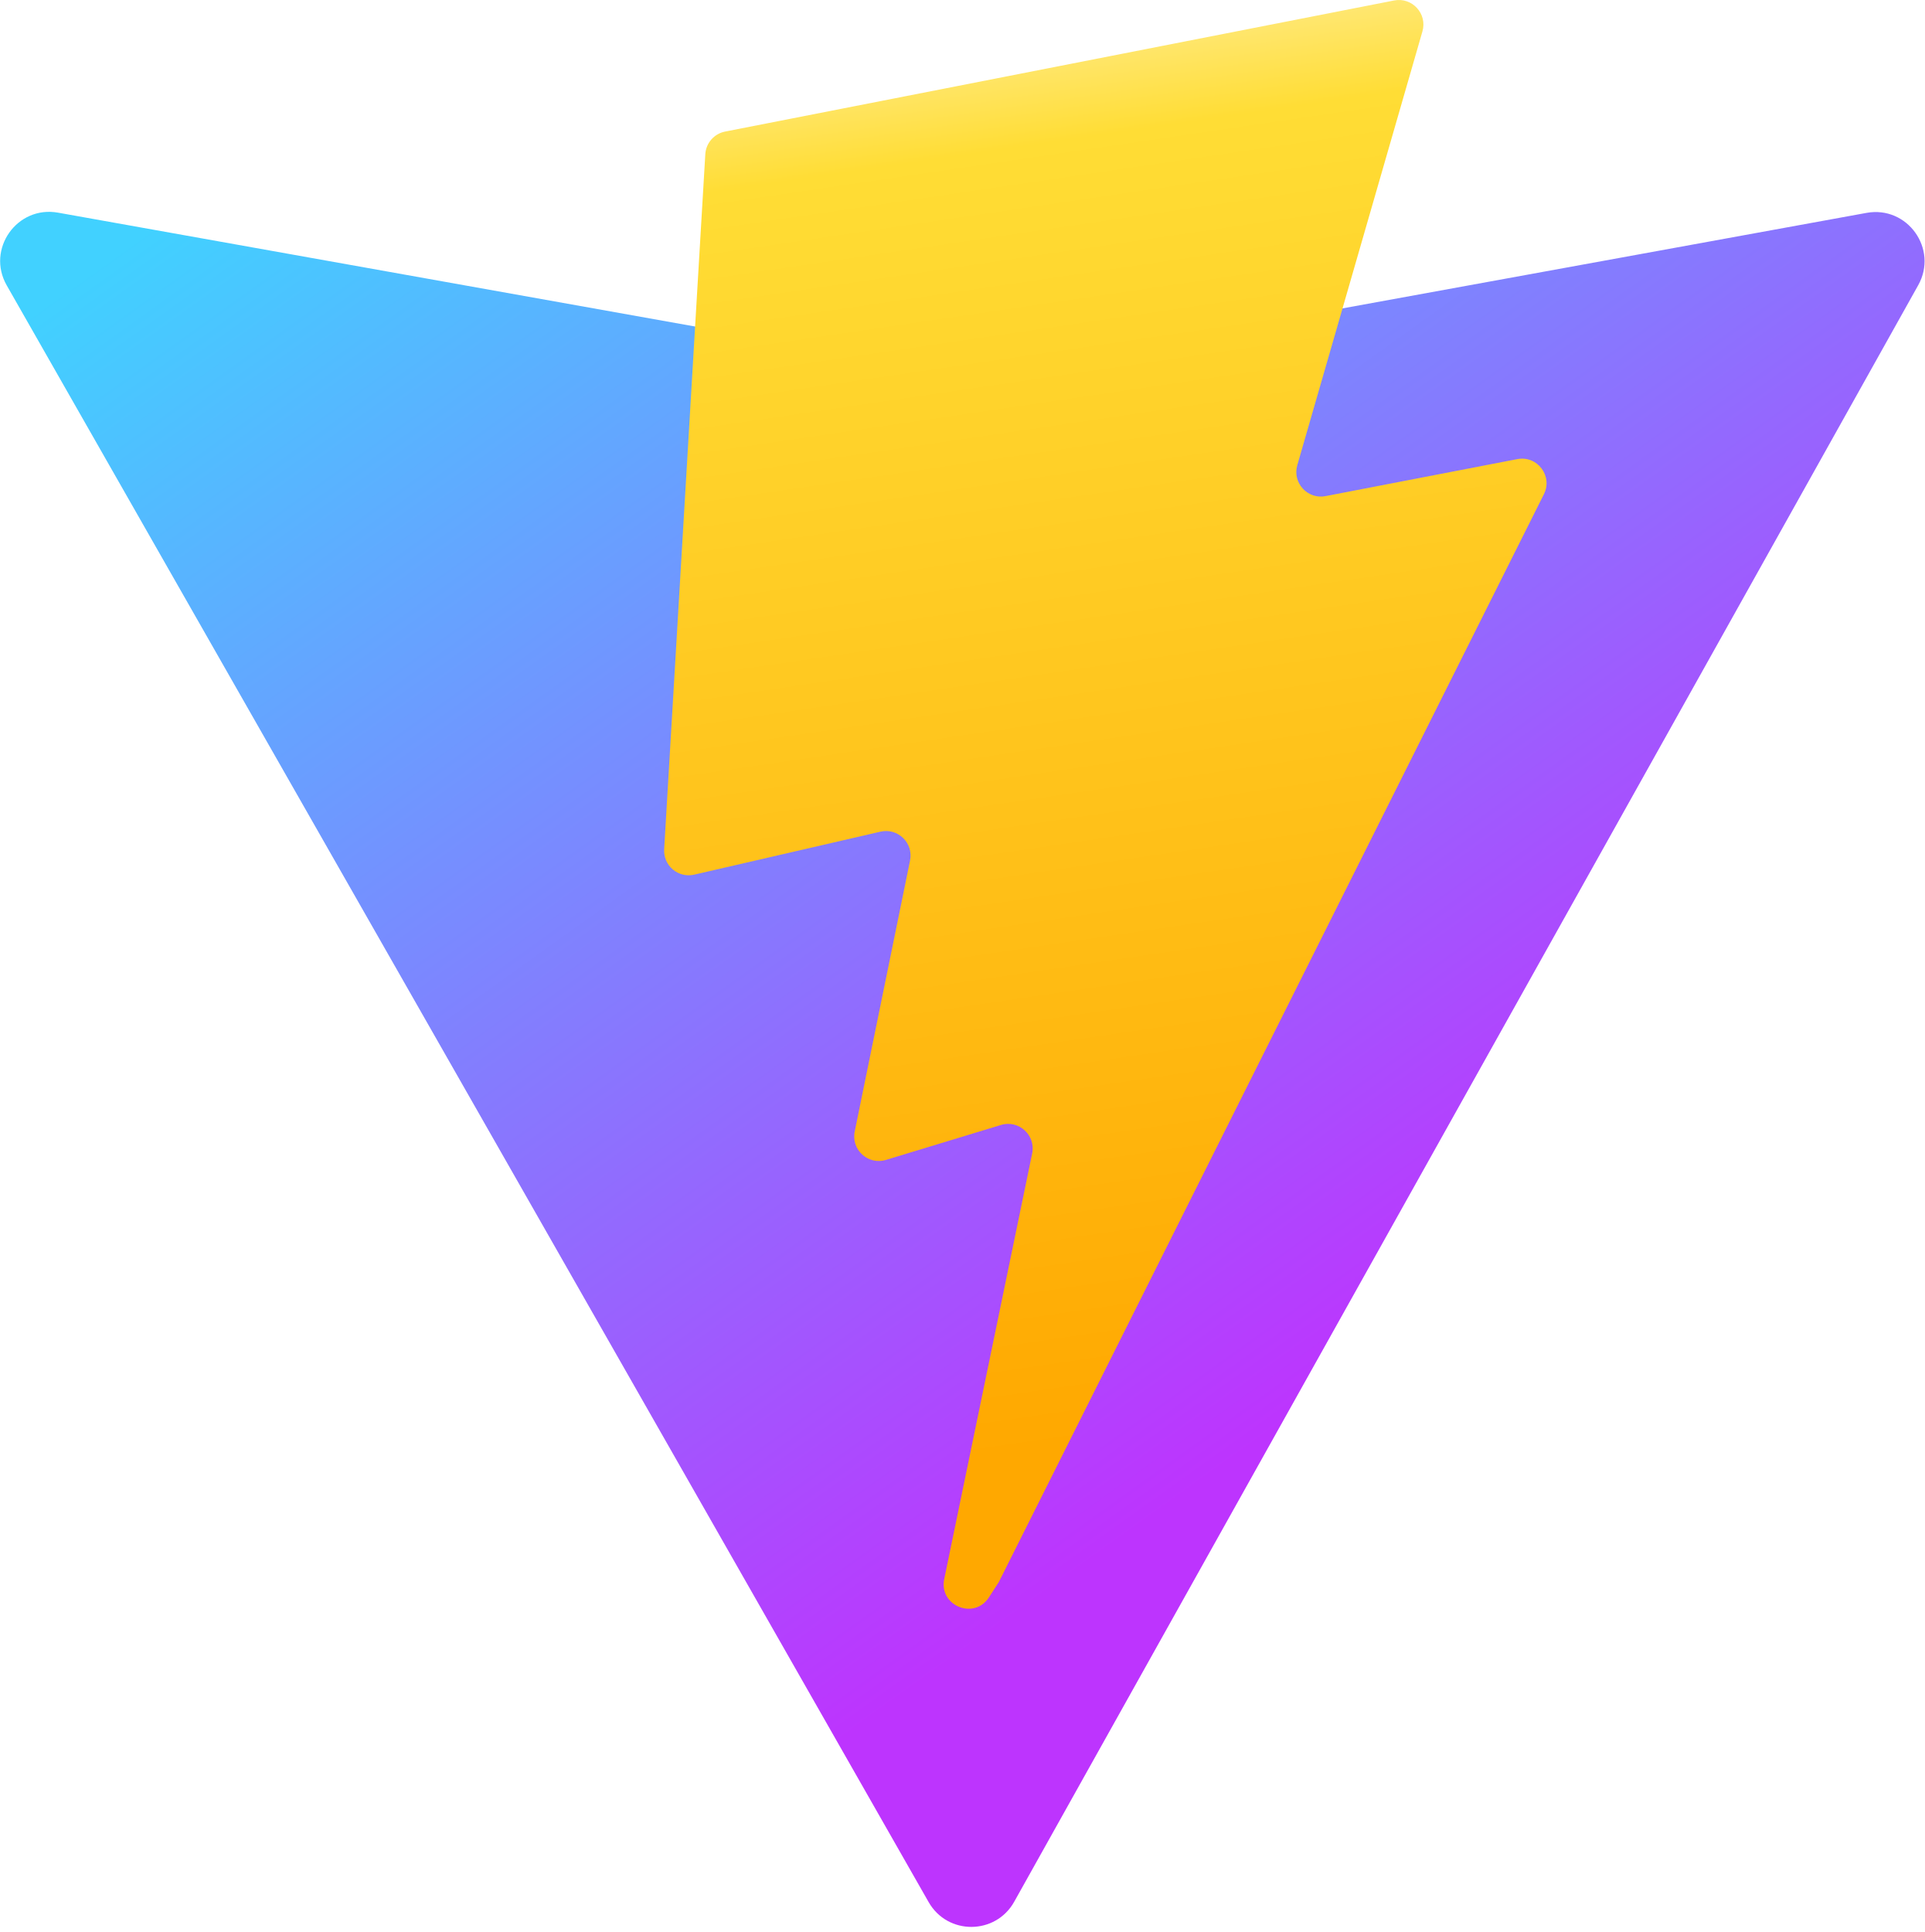
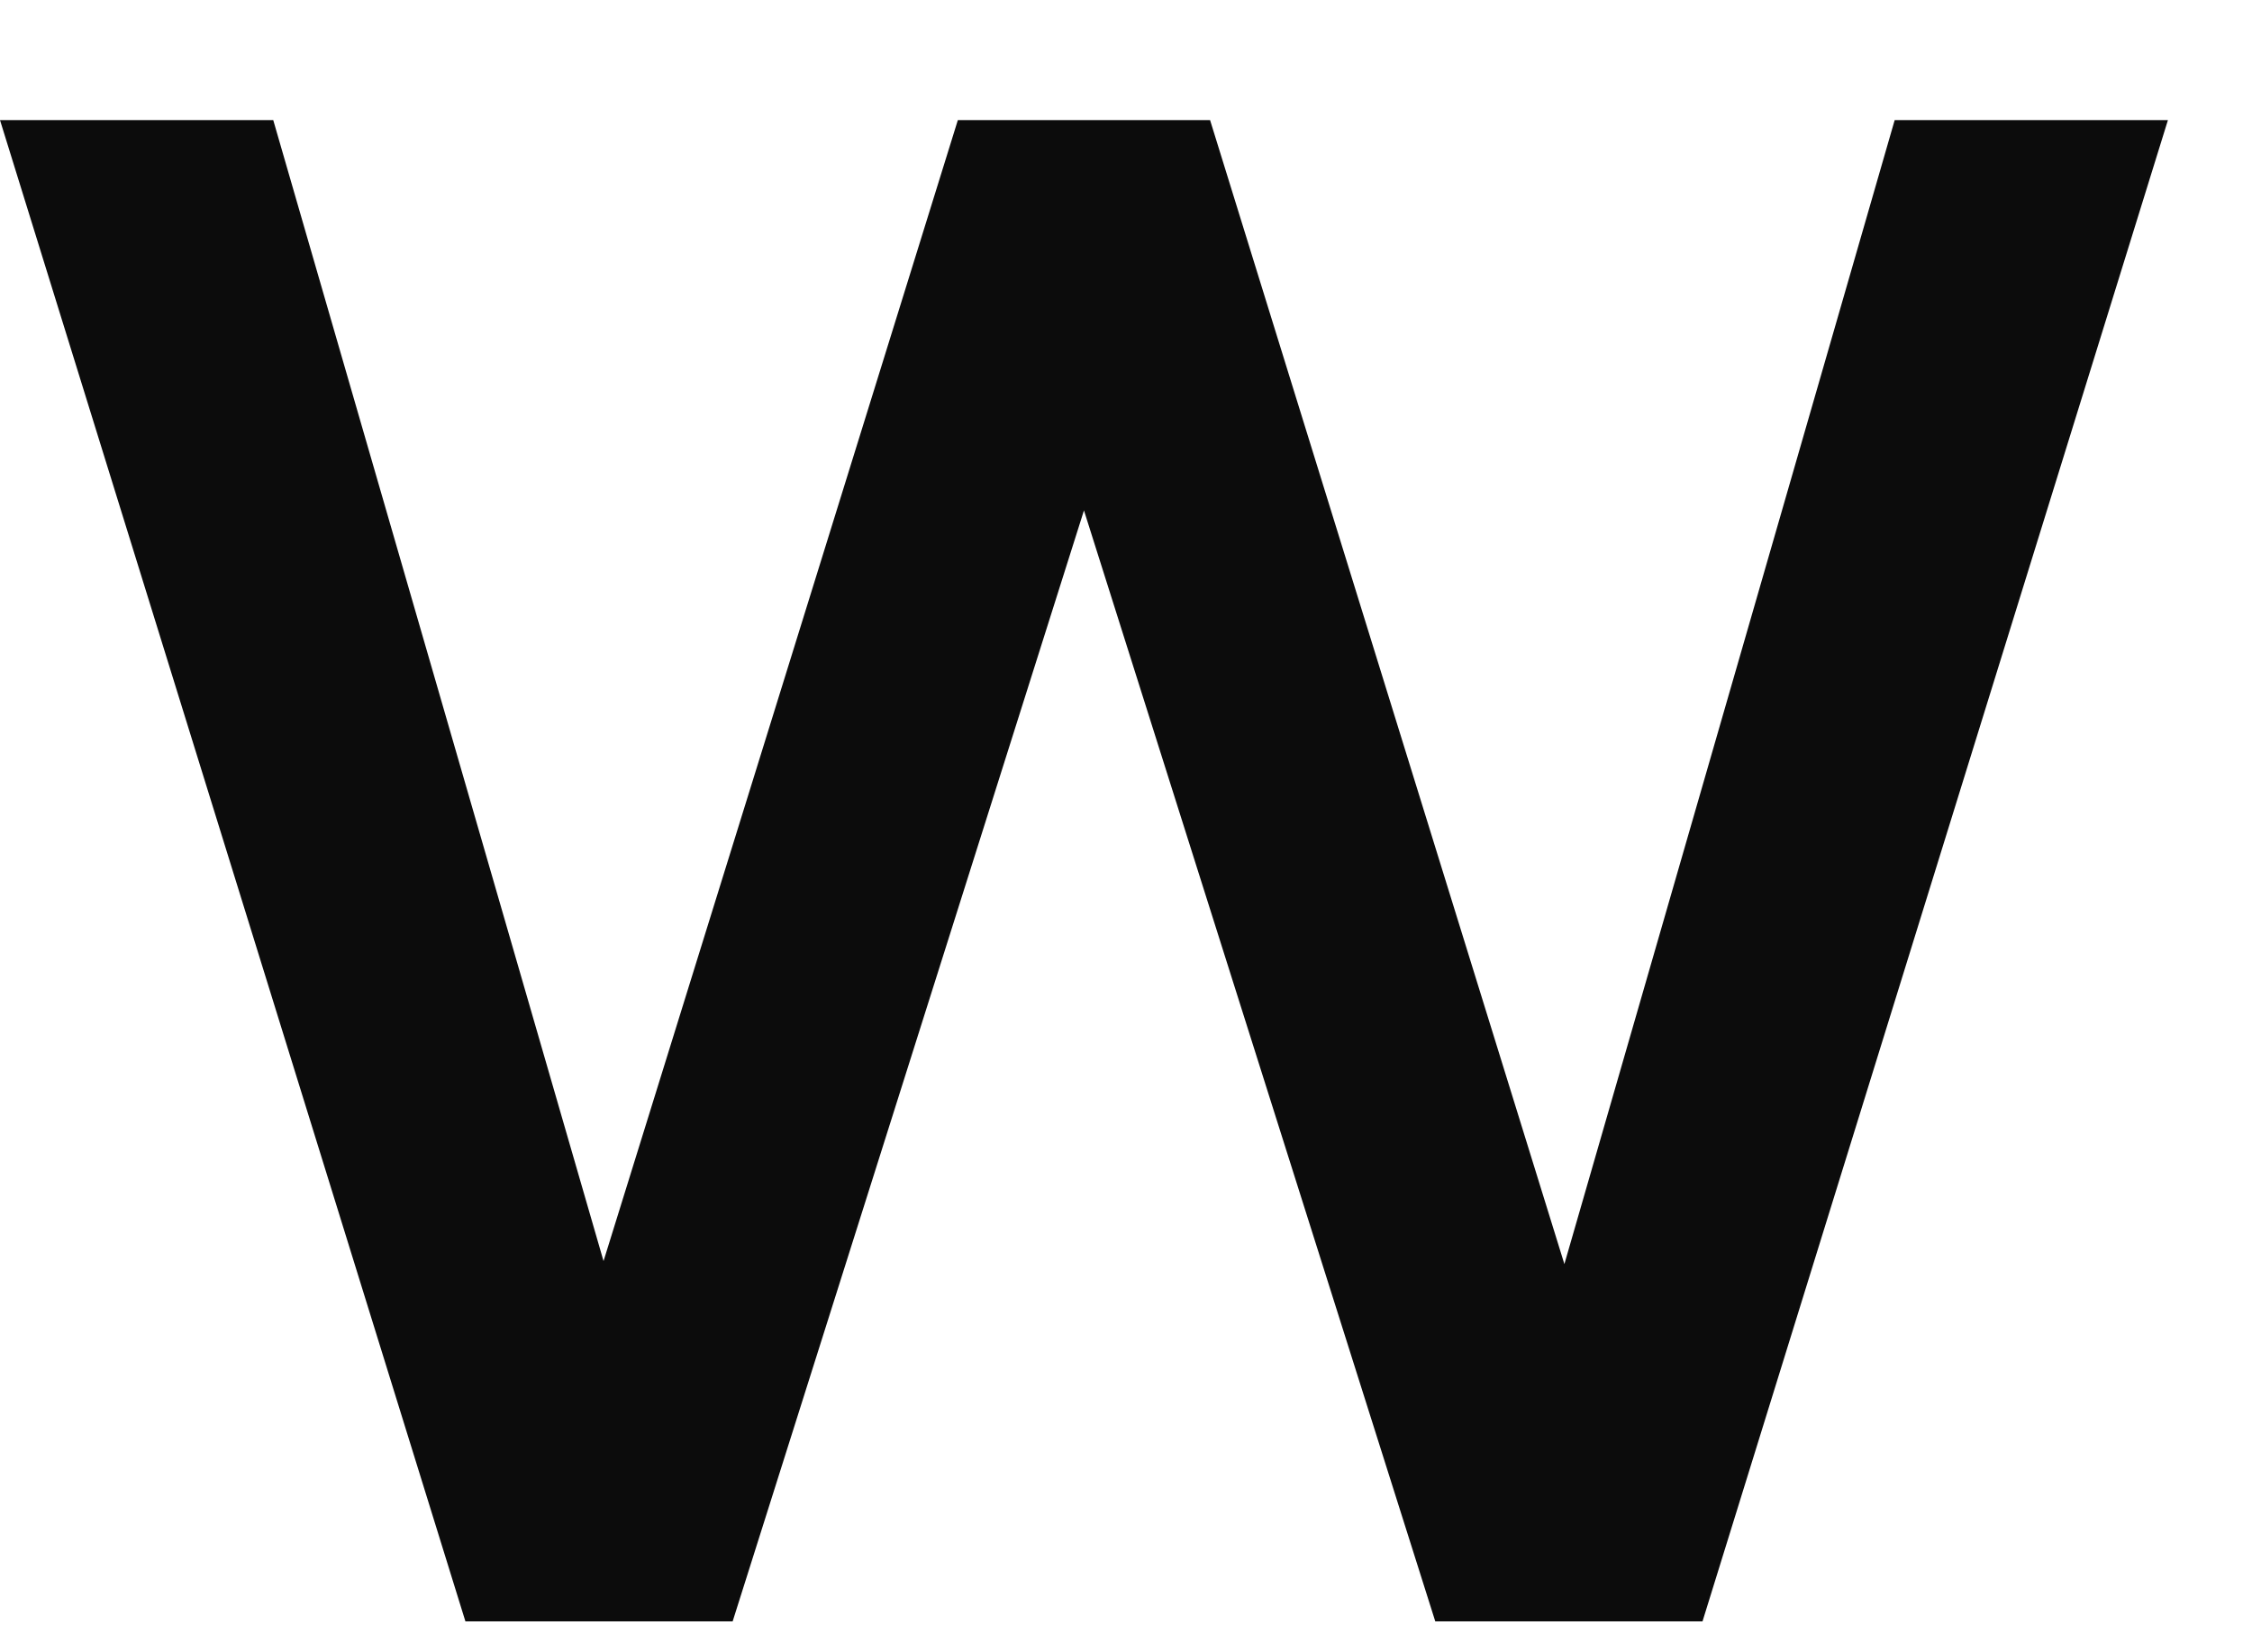
- <svg xmlns="http://www.w3.org/2000/svg" aria-hidden="true" role="img" class="iconify iconify--logos" width="31.88" height="32" preserveAspectRatio="xMidYMid meet" viewBox="0 0 256 257">
-   <defs>
-     <linearGradient id="IconifyId1813088fe1fbc01fb466" x1="-.828%" x2="57.636%" y1="7.652%" y2="78.411%">
-       <stop offset="0%" stop-color="#41D1FF" />
-       <stop offset="100%" stop-color="#BD34FE" />
-     </linearGradient>
-     <linearGradient id="IconifyId1813088fe1fbc01fb467" x1="43.376%" x2="50.316%" y1="2.242%" y2="89.03%">
-       <stop offset="0%" stop-color="#FFEA83" />
-       <stop offset="8.333%" stop-color="#FFDD35" />
-       <stop offset="100%" stop-color="#FFA800" />
-     </linearGradient>
-   </defs>
-   <path fill="url(#IconifyId1813088fe1fbc01fb466)" d="M255.153 37.938L134.897 252.976c-2.483 4.44-8.862 4.466-11.382.048L.875 37.958c-2.746-4.814 1.371-10.646 6.827-9.67l120.385 21.517a6.537 6.537 0 0 0 2.322-.004l117.867-21.483c5.438-.991 9.574 4.796 6.877 9.62Z" />
-   <path fill="url(#IconifyId1813088fe1fbc01fb467)" d="M185.432.063L96.44 17.501a3.268 3.268 0 0 0-2.634 3.014l-5.474 92.456a3.268 3.268 0 0 0 3.997 3.378l24.777-5.718c2.318-.535 4.413 1.507 3.936 3.838l-7.361 36.047c-.495 2.426 1.782 4.5 4.151 3.78l15.304-4.649c2.372-.72 4.652 1.36 4.15 3.788l-11.698 56.621c-.732 3.542 3.979 5.473 5.943 2.437l1.313-2.028l72.516-144.72c1.215-2.423-.88-5.186-3.54-4.672l-25.505 4.922c-2.396.462-4.435-1.77-3.759-4.114l16.646-57.705c.677-2.35-1.37-4.583-3.769-4.113Z" />
+ <svg xmlns="http://www.w3.org/2000/svg" width="15" height="11" viewBox="0 0 15 11" fill="none">
+   <path d="M10.42 8.42L12.62 0.8H14.44L11.34 10.8H9.56L7.22 3.4L4.88 10.8H3.1L0 0.8H1.82L4.02 8.4L6.38 0.8H8.06L10.42 8.42Z" fill="#0C0C0C" />
</svg>
